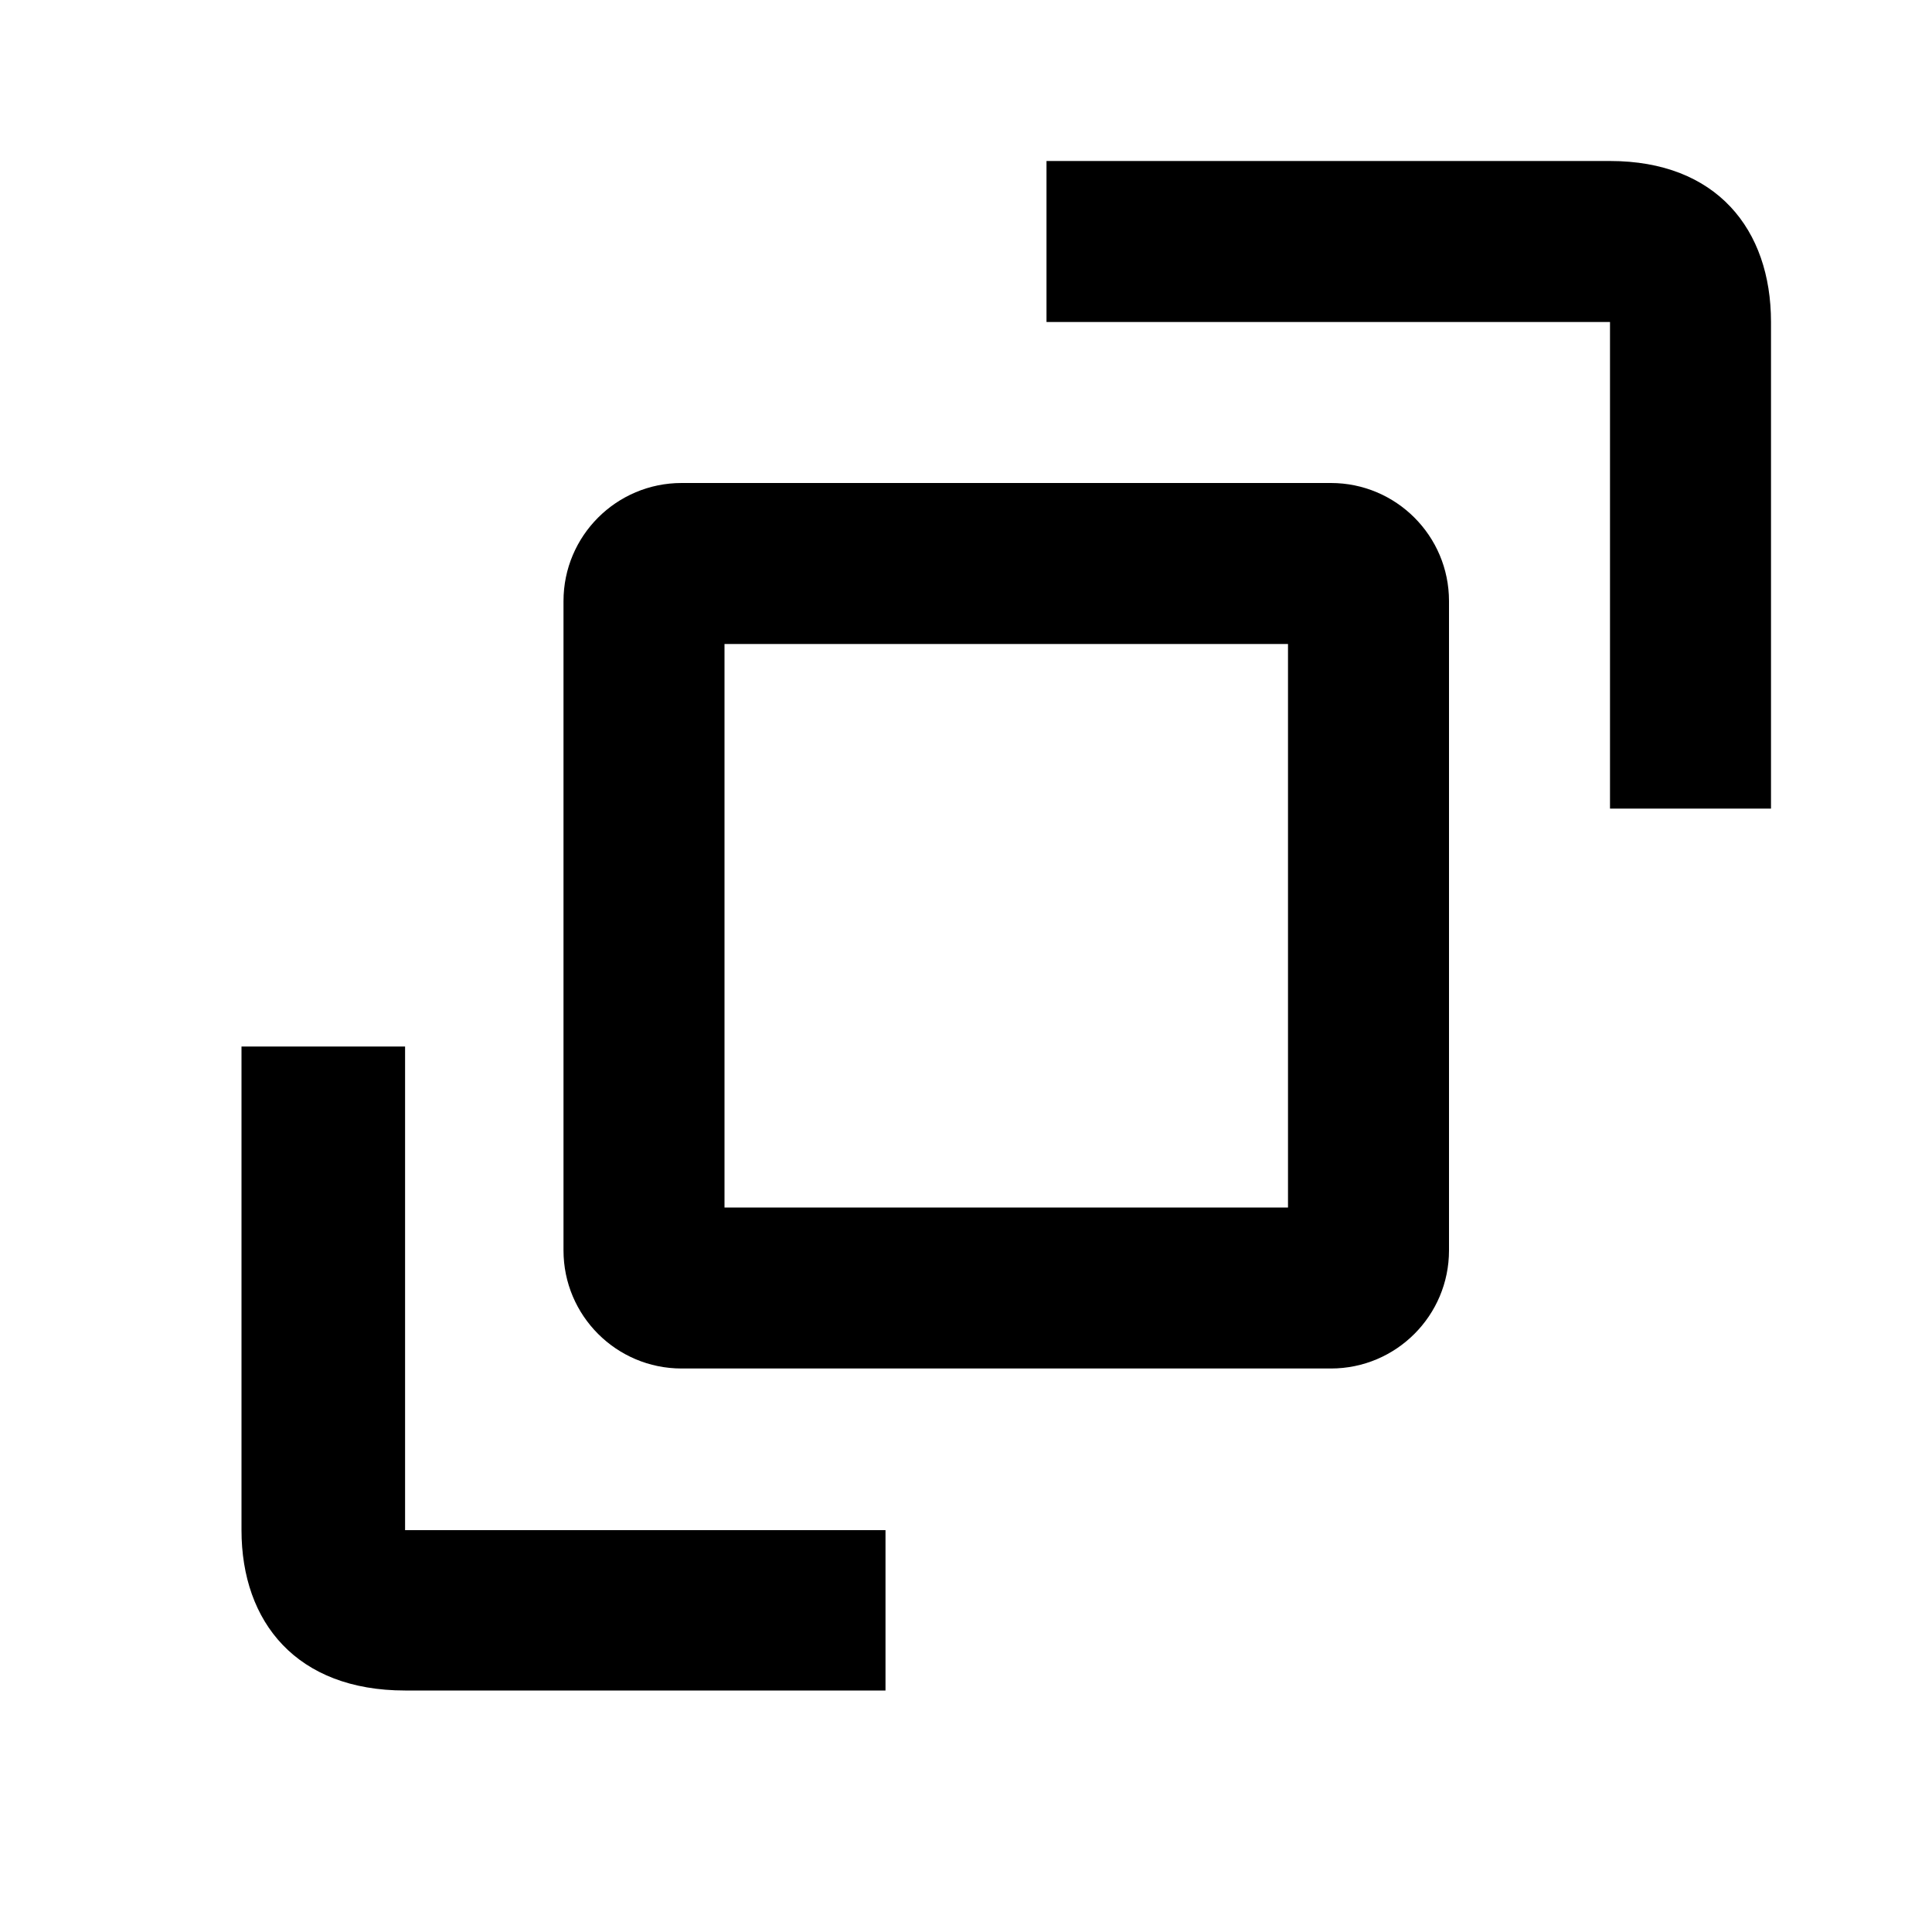
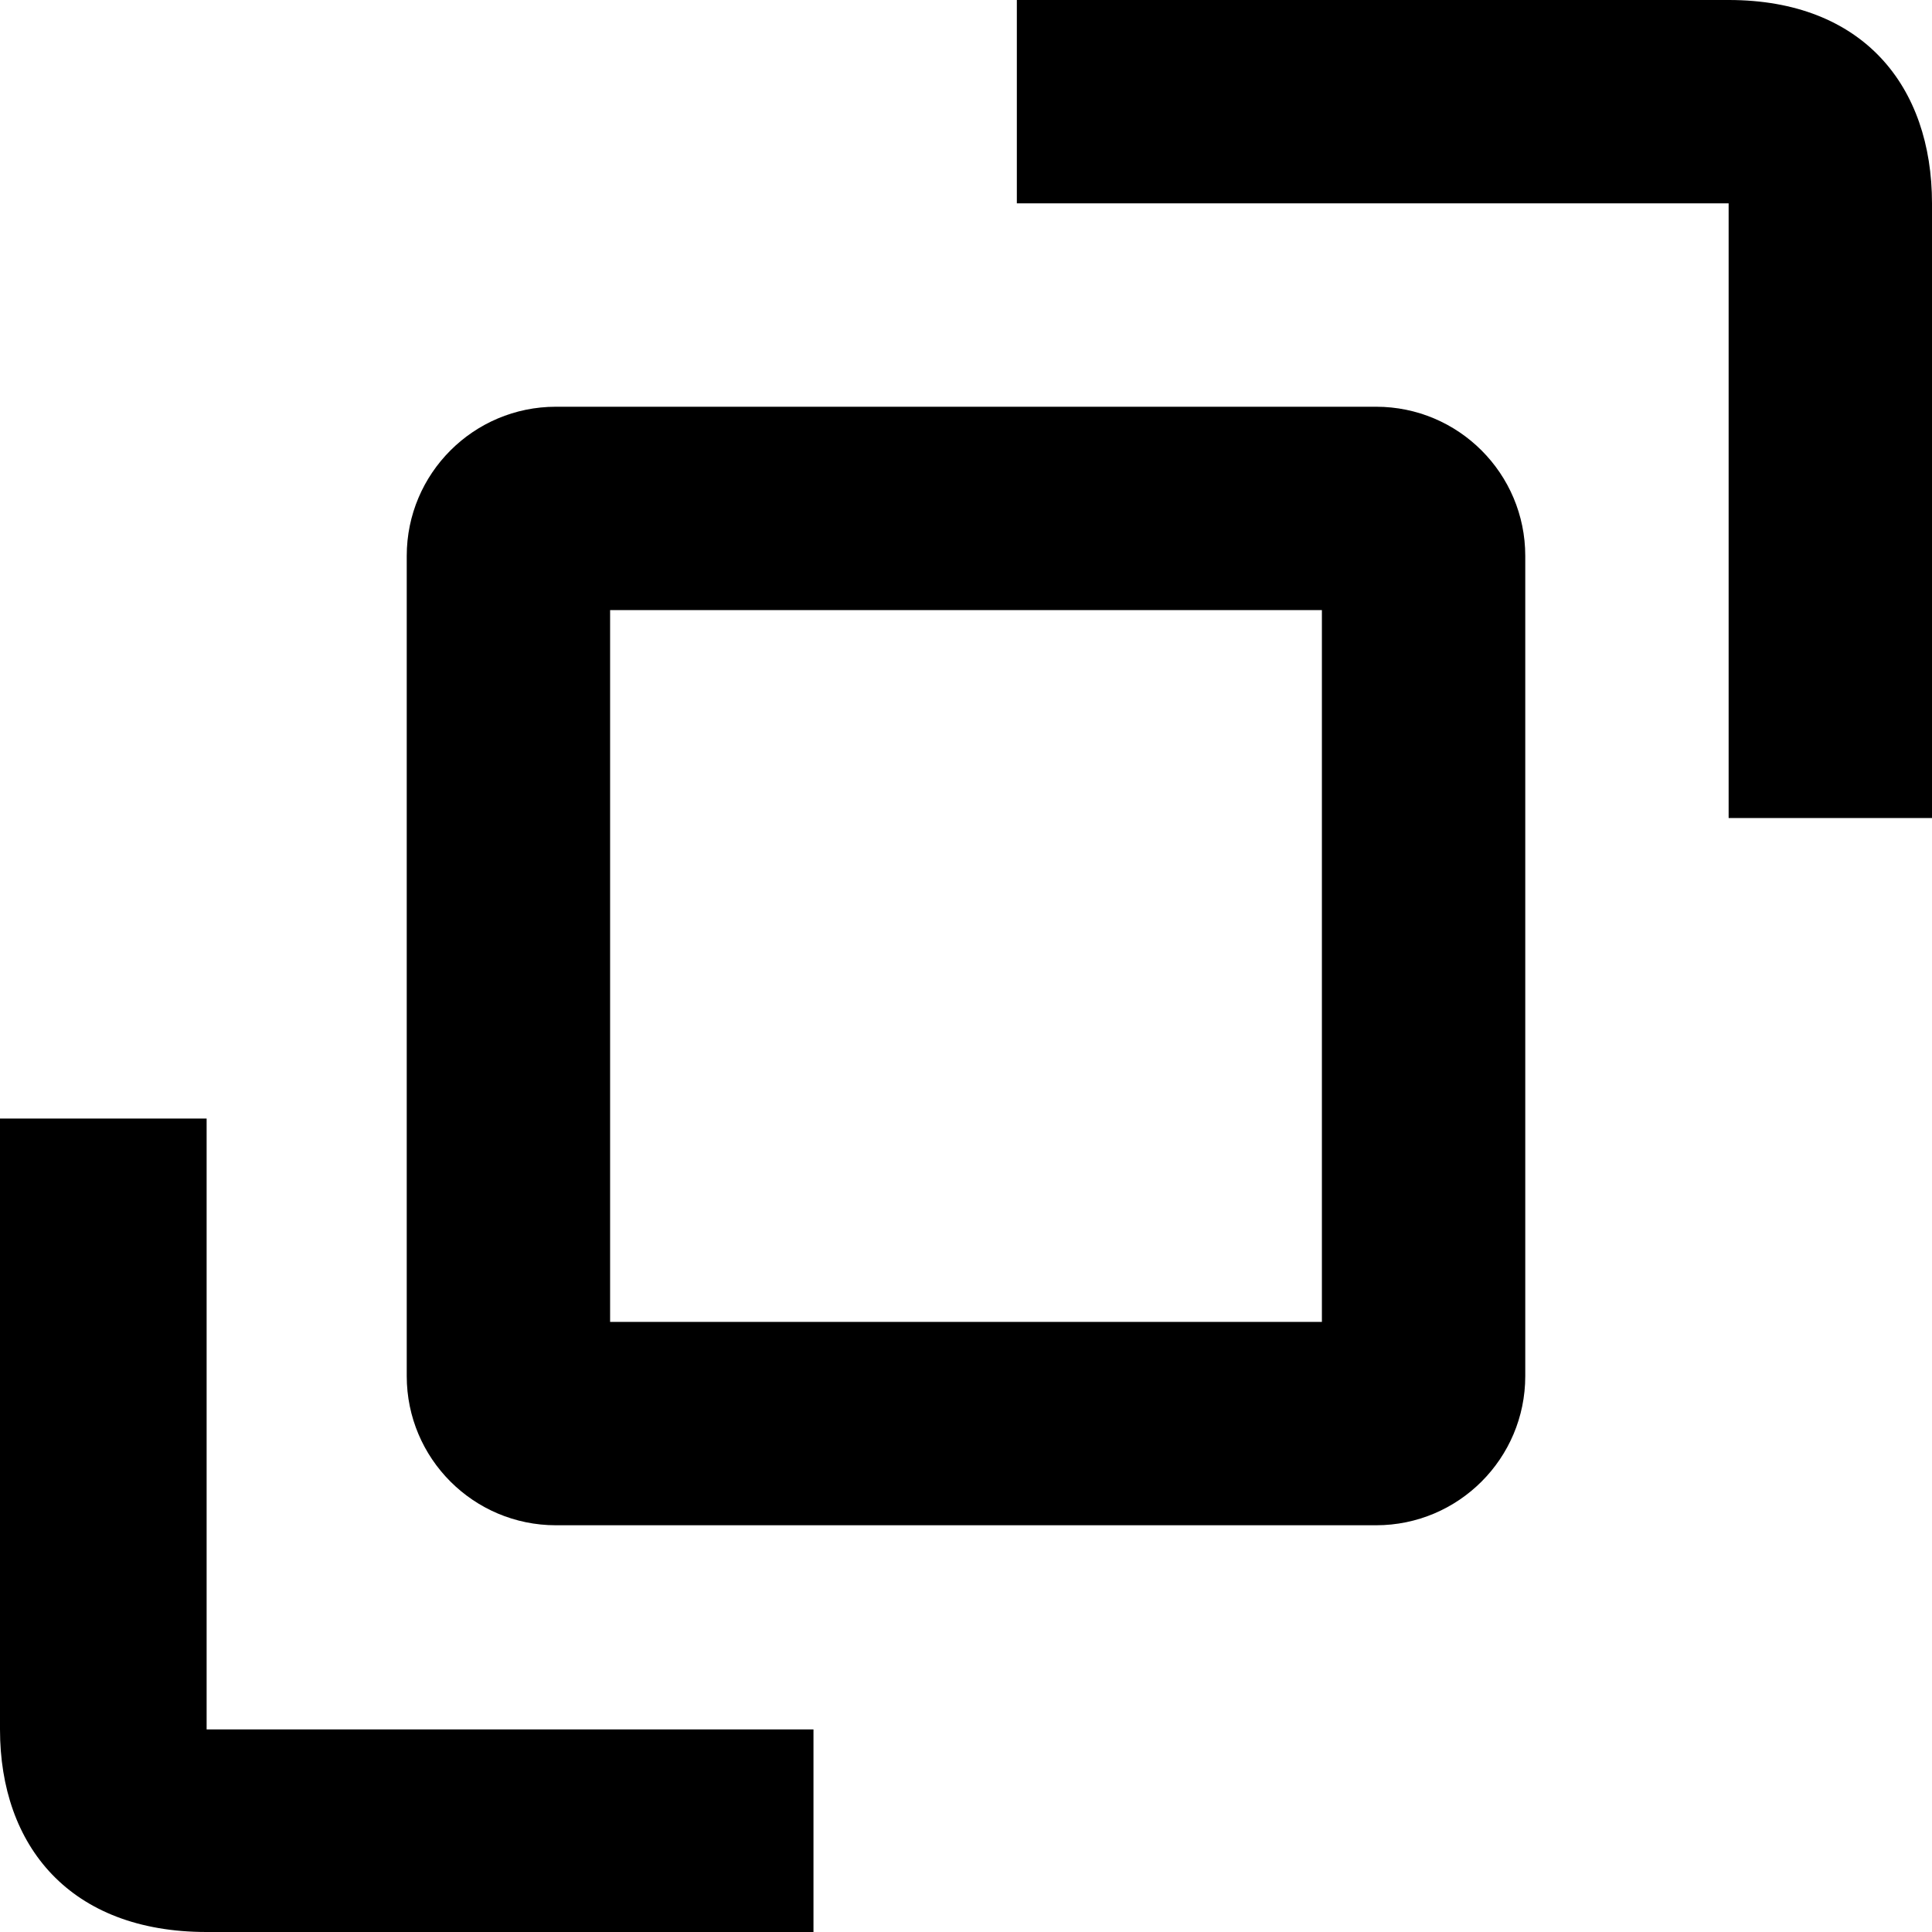
- <svg xmlns="http://www.w3.org/2000/svg" viewBox="0 0 24 24">
-   <path d="M13,4 L13,2 L20,2 C21.322,2 22,2.848 22,4 L22,10.045 L20,10.045 L20,4 L13,4 Z M11,19.008 L11,21 L5.032,21 C3.689,21 3,20.155 3,19.008 L3,13 L5.032,13 L5.032,19.008 L11,19.008 Z M8.467,6 L16.533,6 C17.343,6 18,6.657 18,7.467 L18,15.533 C18,16.343 17.343,17 16.533,17 L8.467,17 C7.657,17 7,16.343 7,15.533 L7,7.467 C7,6.657 7.657,6 8.467,6 Z M9,8 L9,15 L16,15 L16,8 L9,8 Z" />
+ <svg xmlns="http://www.w3.org/2000/svg" width="19px" height="19px" viewBox="0 0 19 19" version="1.1">
+   <path d="M10,2 L10,0 L17,0 C18.322,0 19,0.848 19,2 L19,8.045 L17,8.045 L17,2 L10,2 Z M8,17.008 L8,19 L2.032,19 C0.689,19 2.29150032e-13,18.155 2.29150032e-13,17.008 L0,11 L2.032,11 L2.032,17.008 L8,17.008 Z M5.467,4 L13.533,4 C14.343,4 15,4.657 15,5.467 L15,13.533 C15,14.343 14.343,15 13.533,15 L5.467,15 C4.657,15 4,14.343 4,13.533 L4,5.467 C4,4.657 4.657,4 5.467,4 Z M6,6 L6,13 L13,13 L13,6 L6,6 Z" id="path-1" />
</svg>
